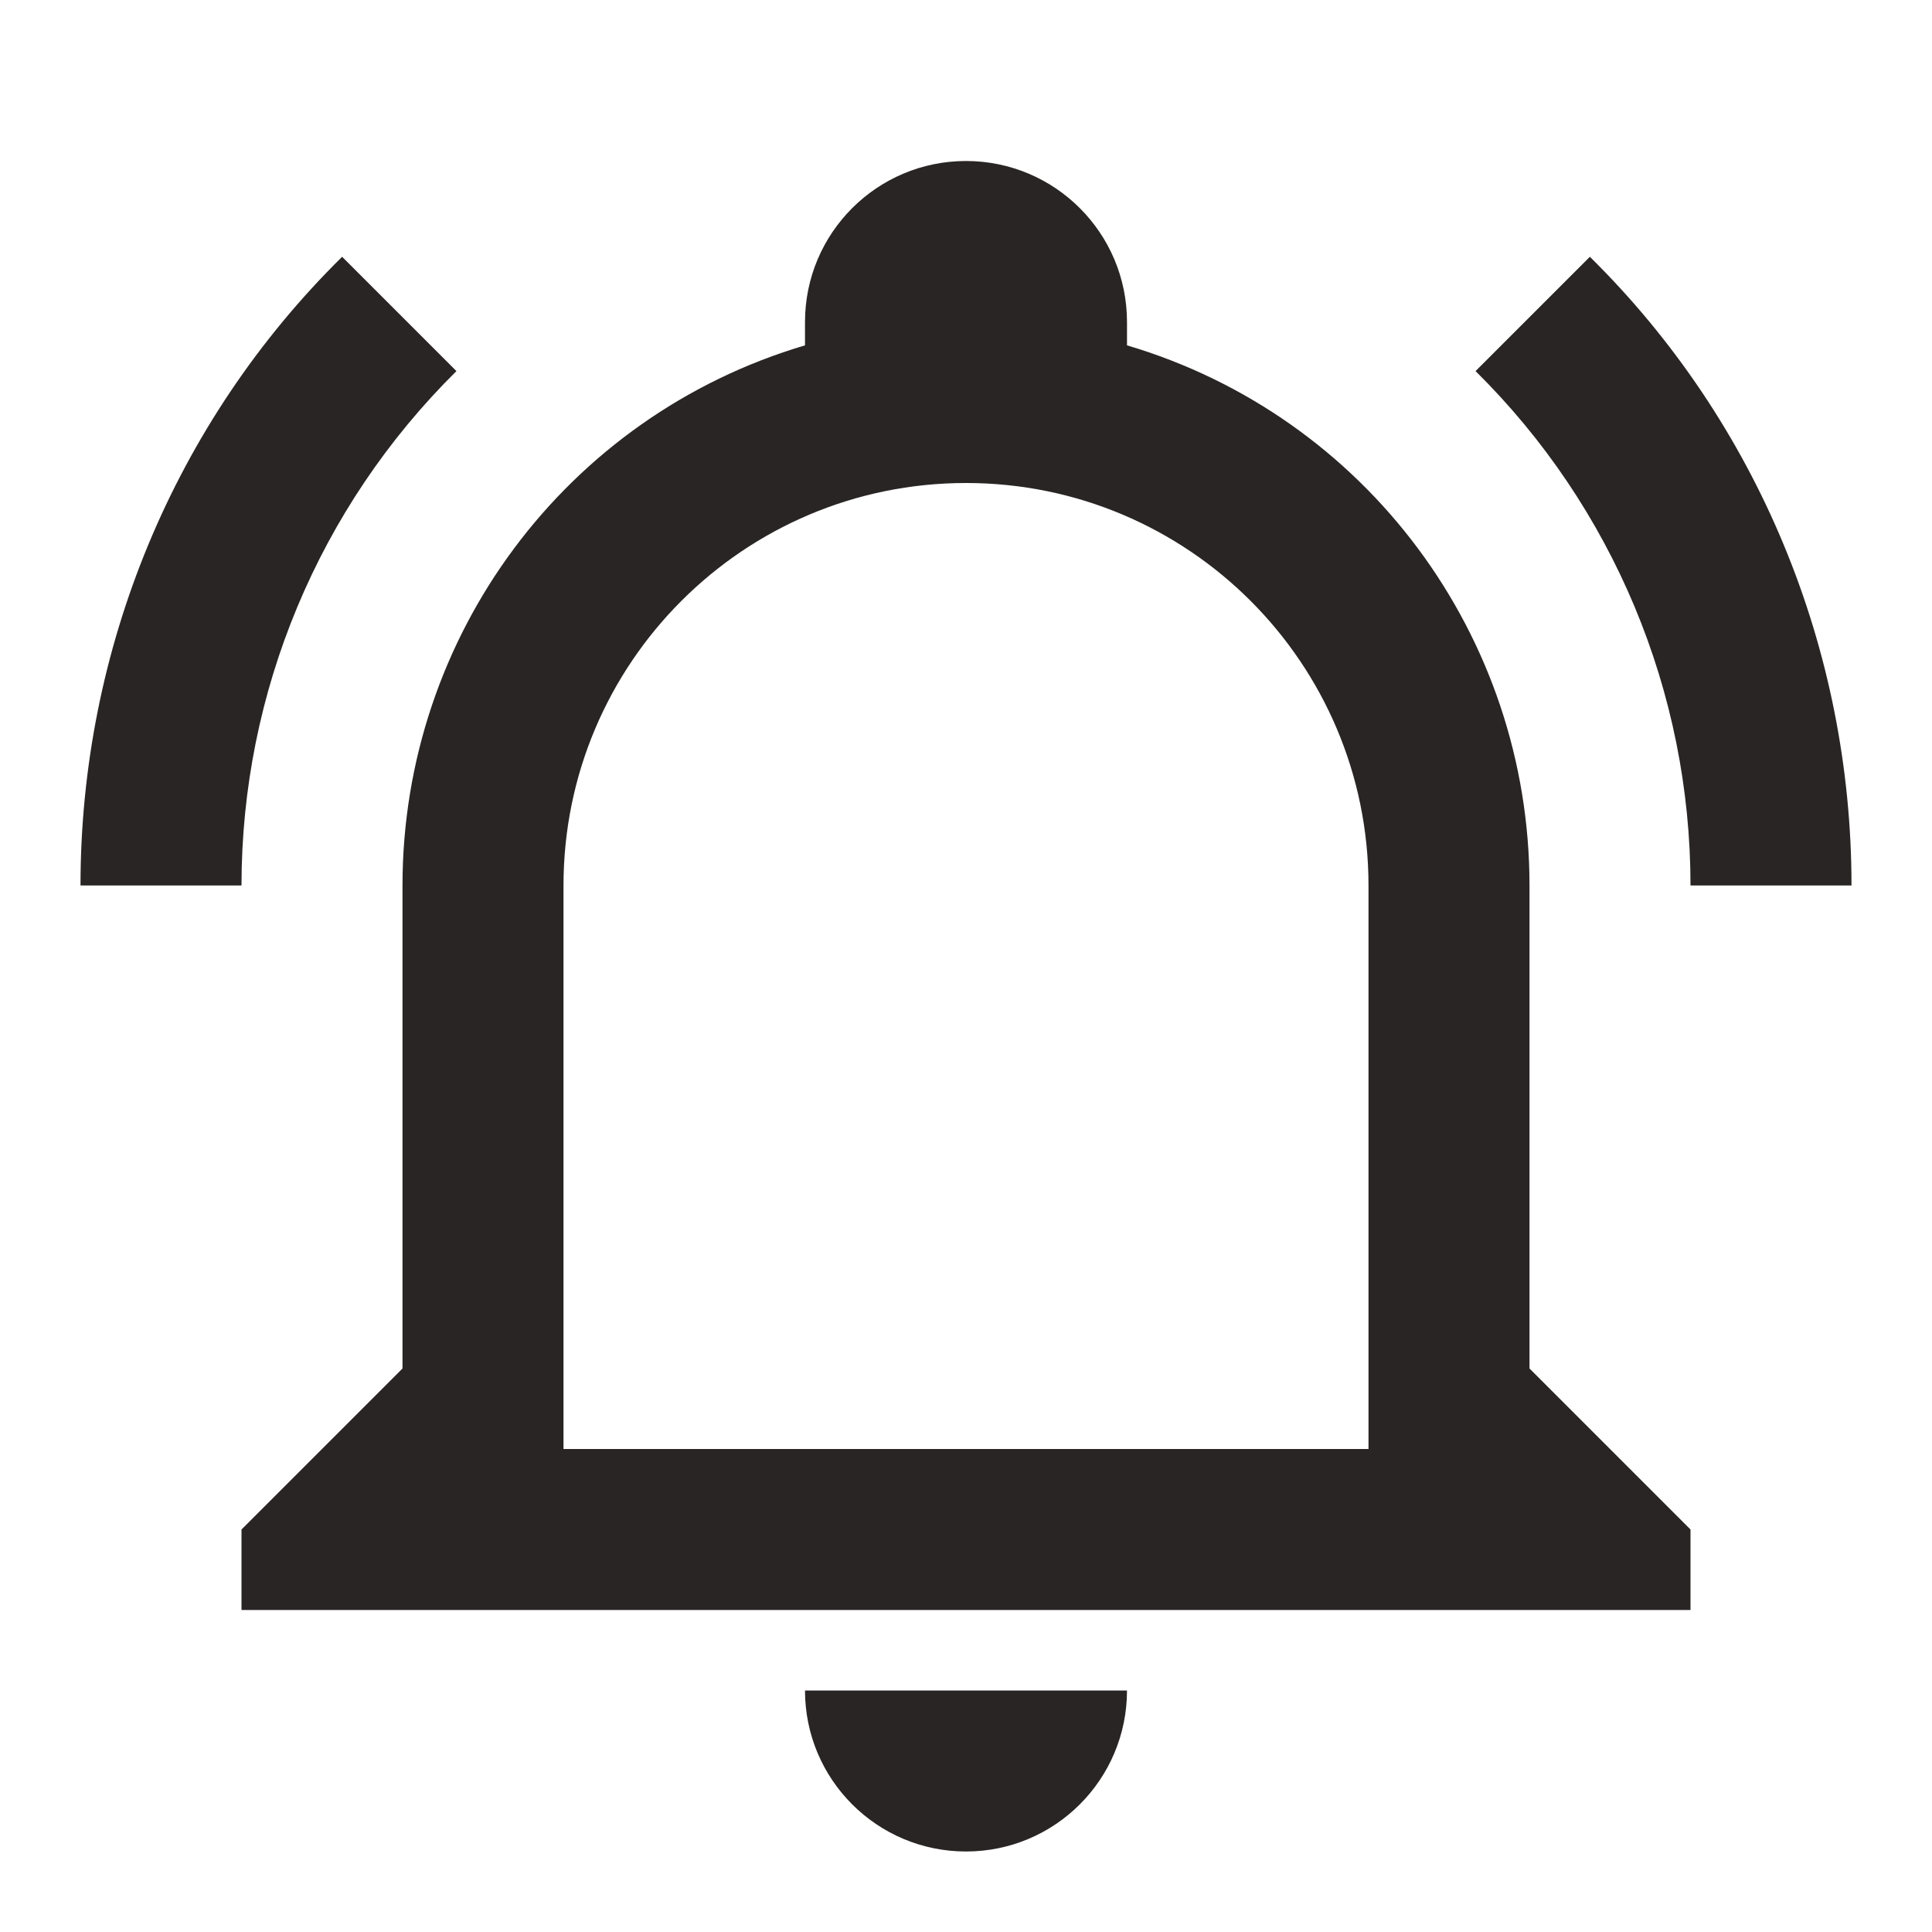
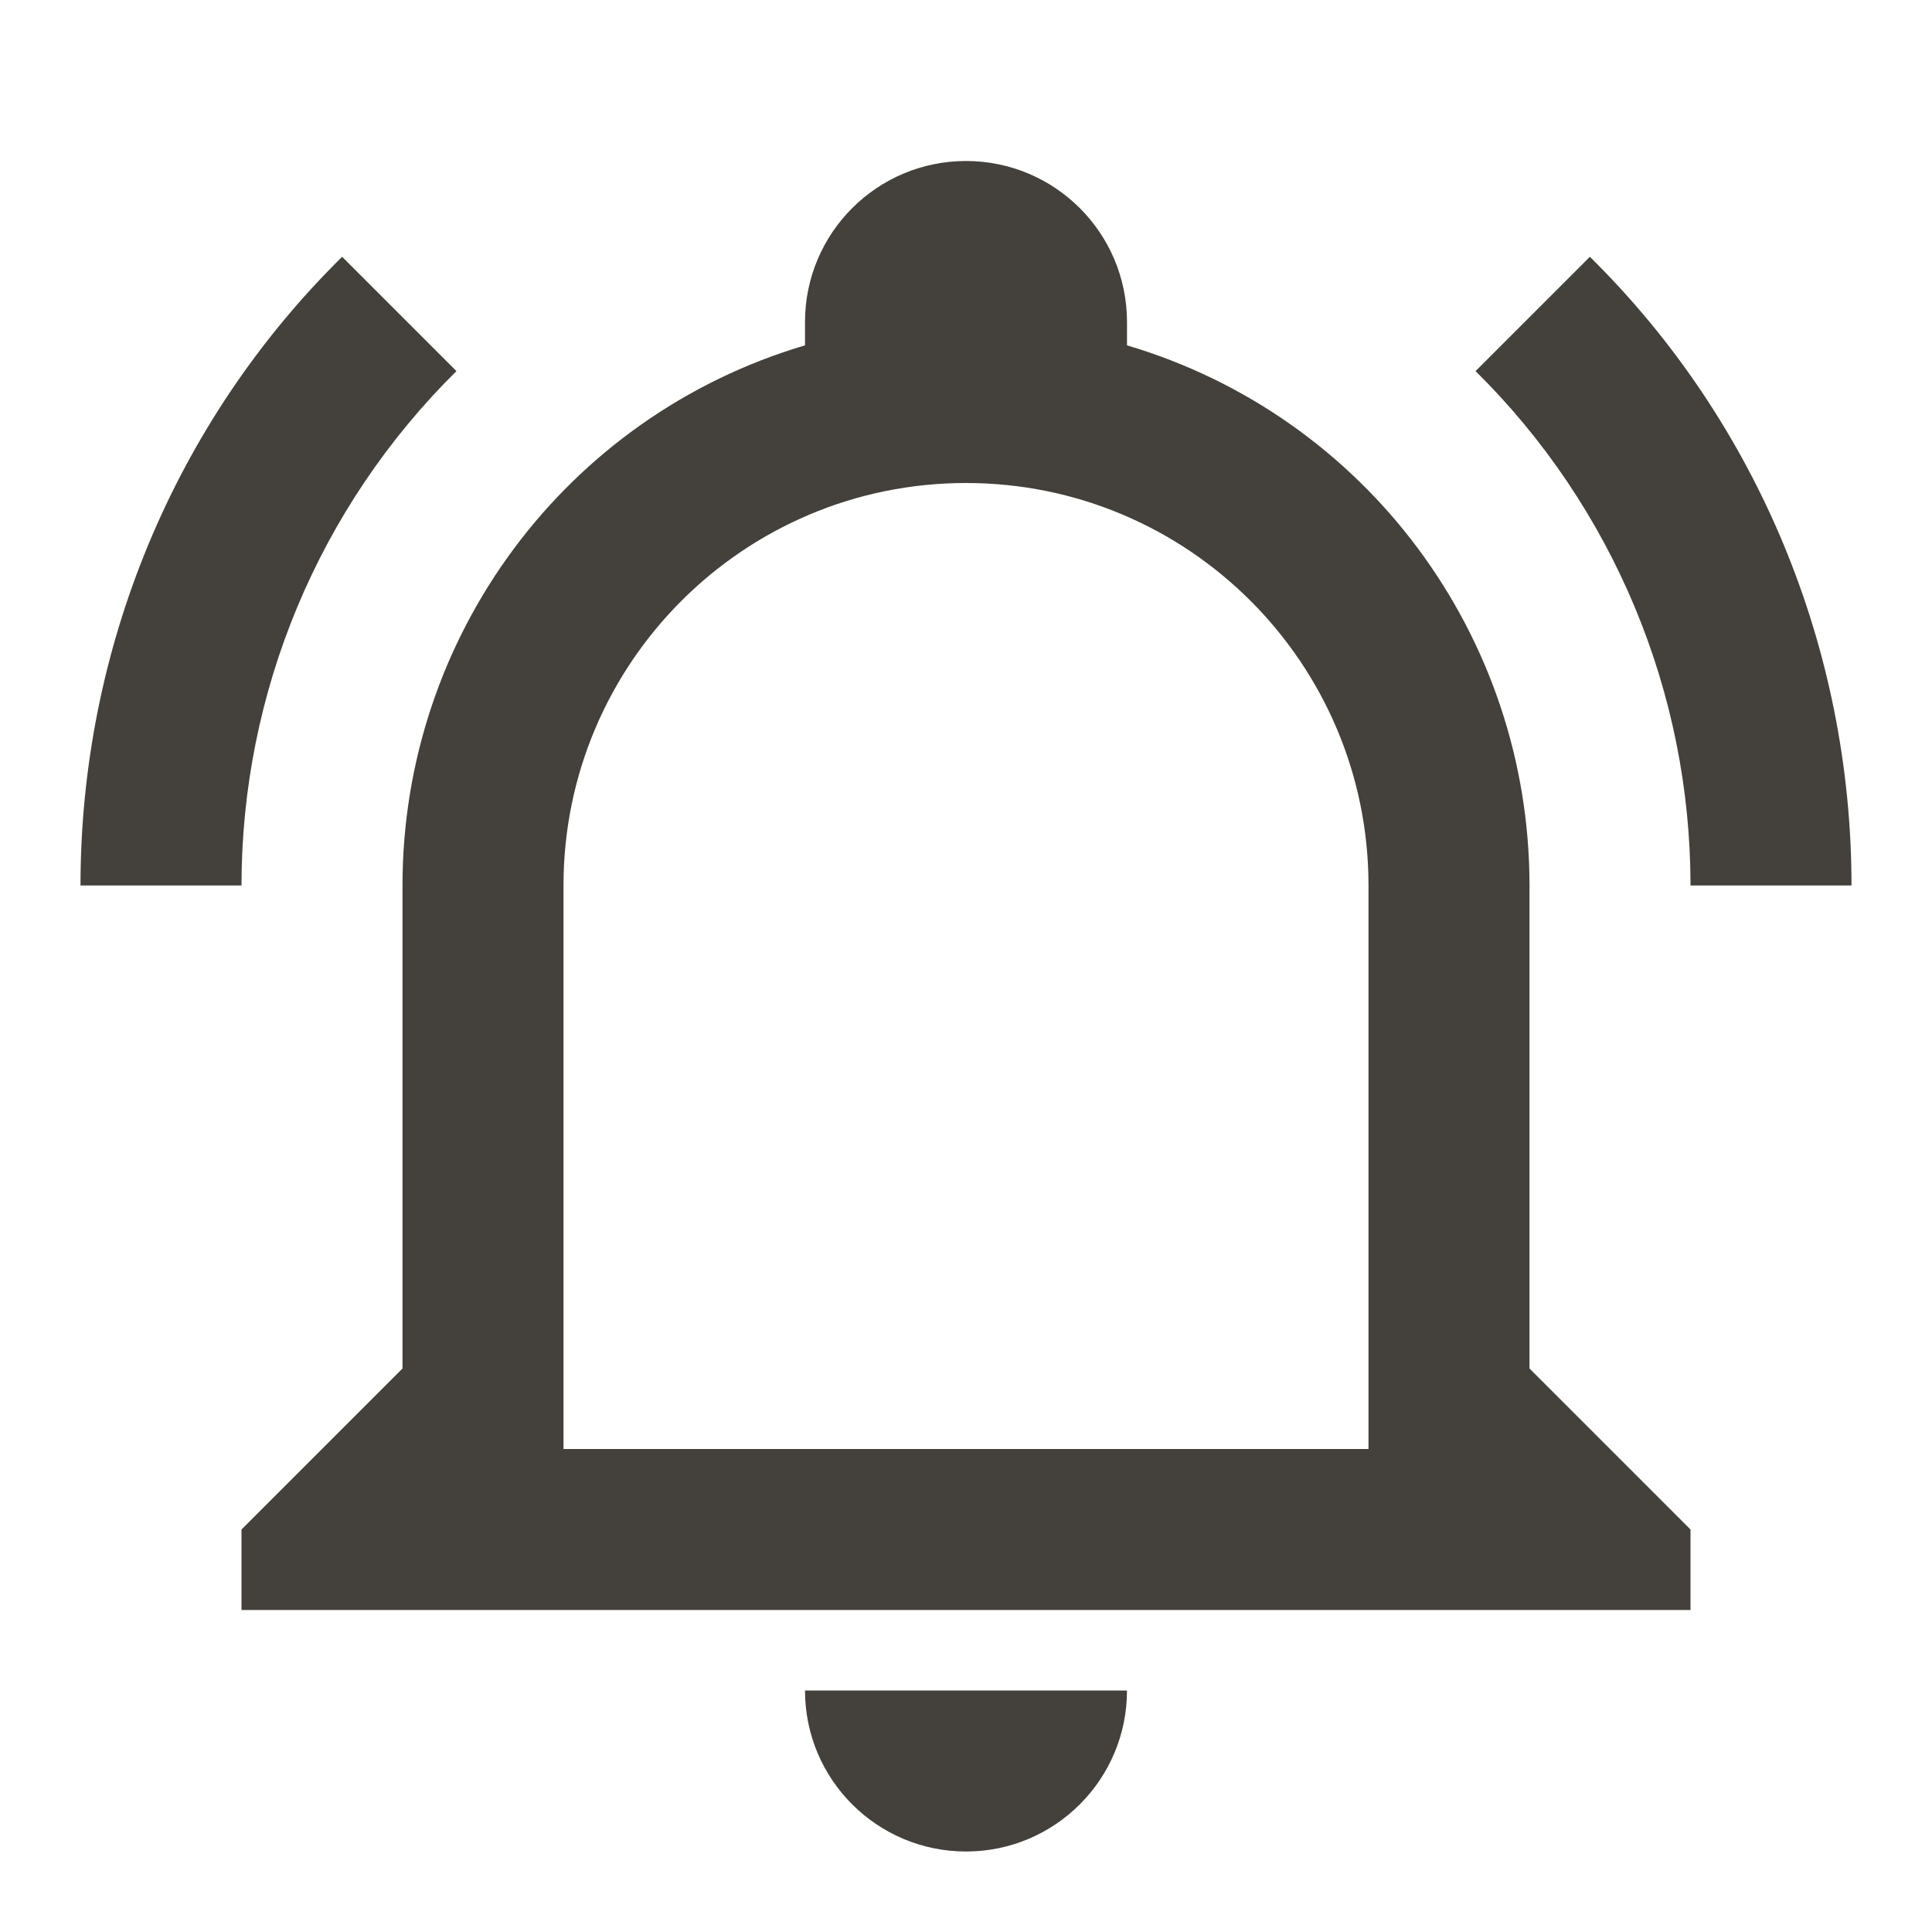
<svg xmlns="http://www.w3.org/2000/svg" viewBox="0 0 24 24">
-   <path d="M10,21H14A2,2 0 0,1 12,23A2,2 0 0,1 10,21M21,19V20H3V19L5,17V11C5,7.9 7.03,5.17 10,4.29C10,4.19 10,4.1 10,4A2,2 0 0,1 12,2A2,2 0 0,1 14,4C14,4.1 14,4.19 14,4.29C16.97,5.17 19,7.9 19,11V17L21,19M17,11A5,5 0 0,0 12,6A5,5 0 0,0 7,11V18H17V11M19.75,3.19L18.33,4.61C20.04,6.3 21,8.6 21,11H23C23,8.07 21.84,5.25 19.75,3.19M1,11H3C3,8.6 3.96,6.3 5.67,4.61L4.25,3.19C2.16,5.25 1,8.07 1,11Z" fill="#292524" />
+   <path d="M10,21H14A2,2 0 0,1 12,23A2,2 0 0,1 10,21M21,19V20H3V19L5,17V11C5,7.9 7.03,5.17 10,4.29C10,4.19 10,4.1 10,4A2,2 0 0,1 12,2A2,2 0 0,1 14,4C14,4.1 14,4.19 14,4.29C16.97,5.17 19,7.9 19,11V17L21,19M17,11A5,5 0 0,0 12,6A5,5 0 0,0 7,11V18H17V11M19.75,3.19L18.33,4.61C20.04,6.3 21,8.6 21,11H23C23,8.07 21.84,5.25 19.75,3.19M1,11H3C3,8.6 3.96,6.3 5.67,4.61L4.25,3.19C2.16,5.25 1,8.07 1,11Z" fill="#44403c" />
</svg>
